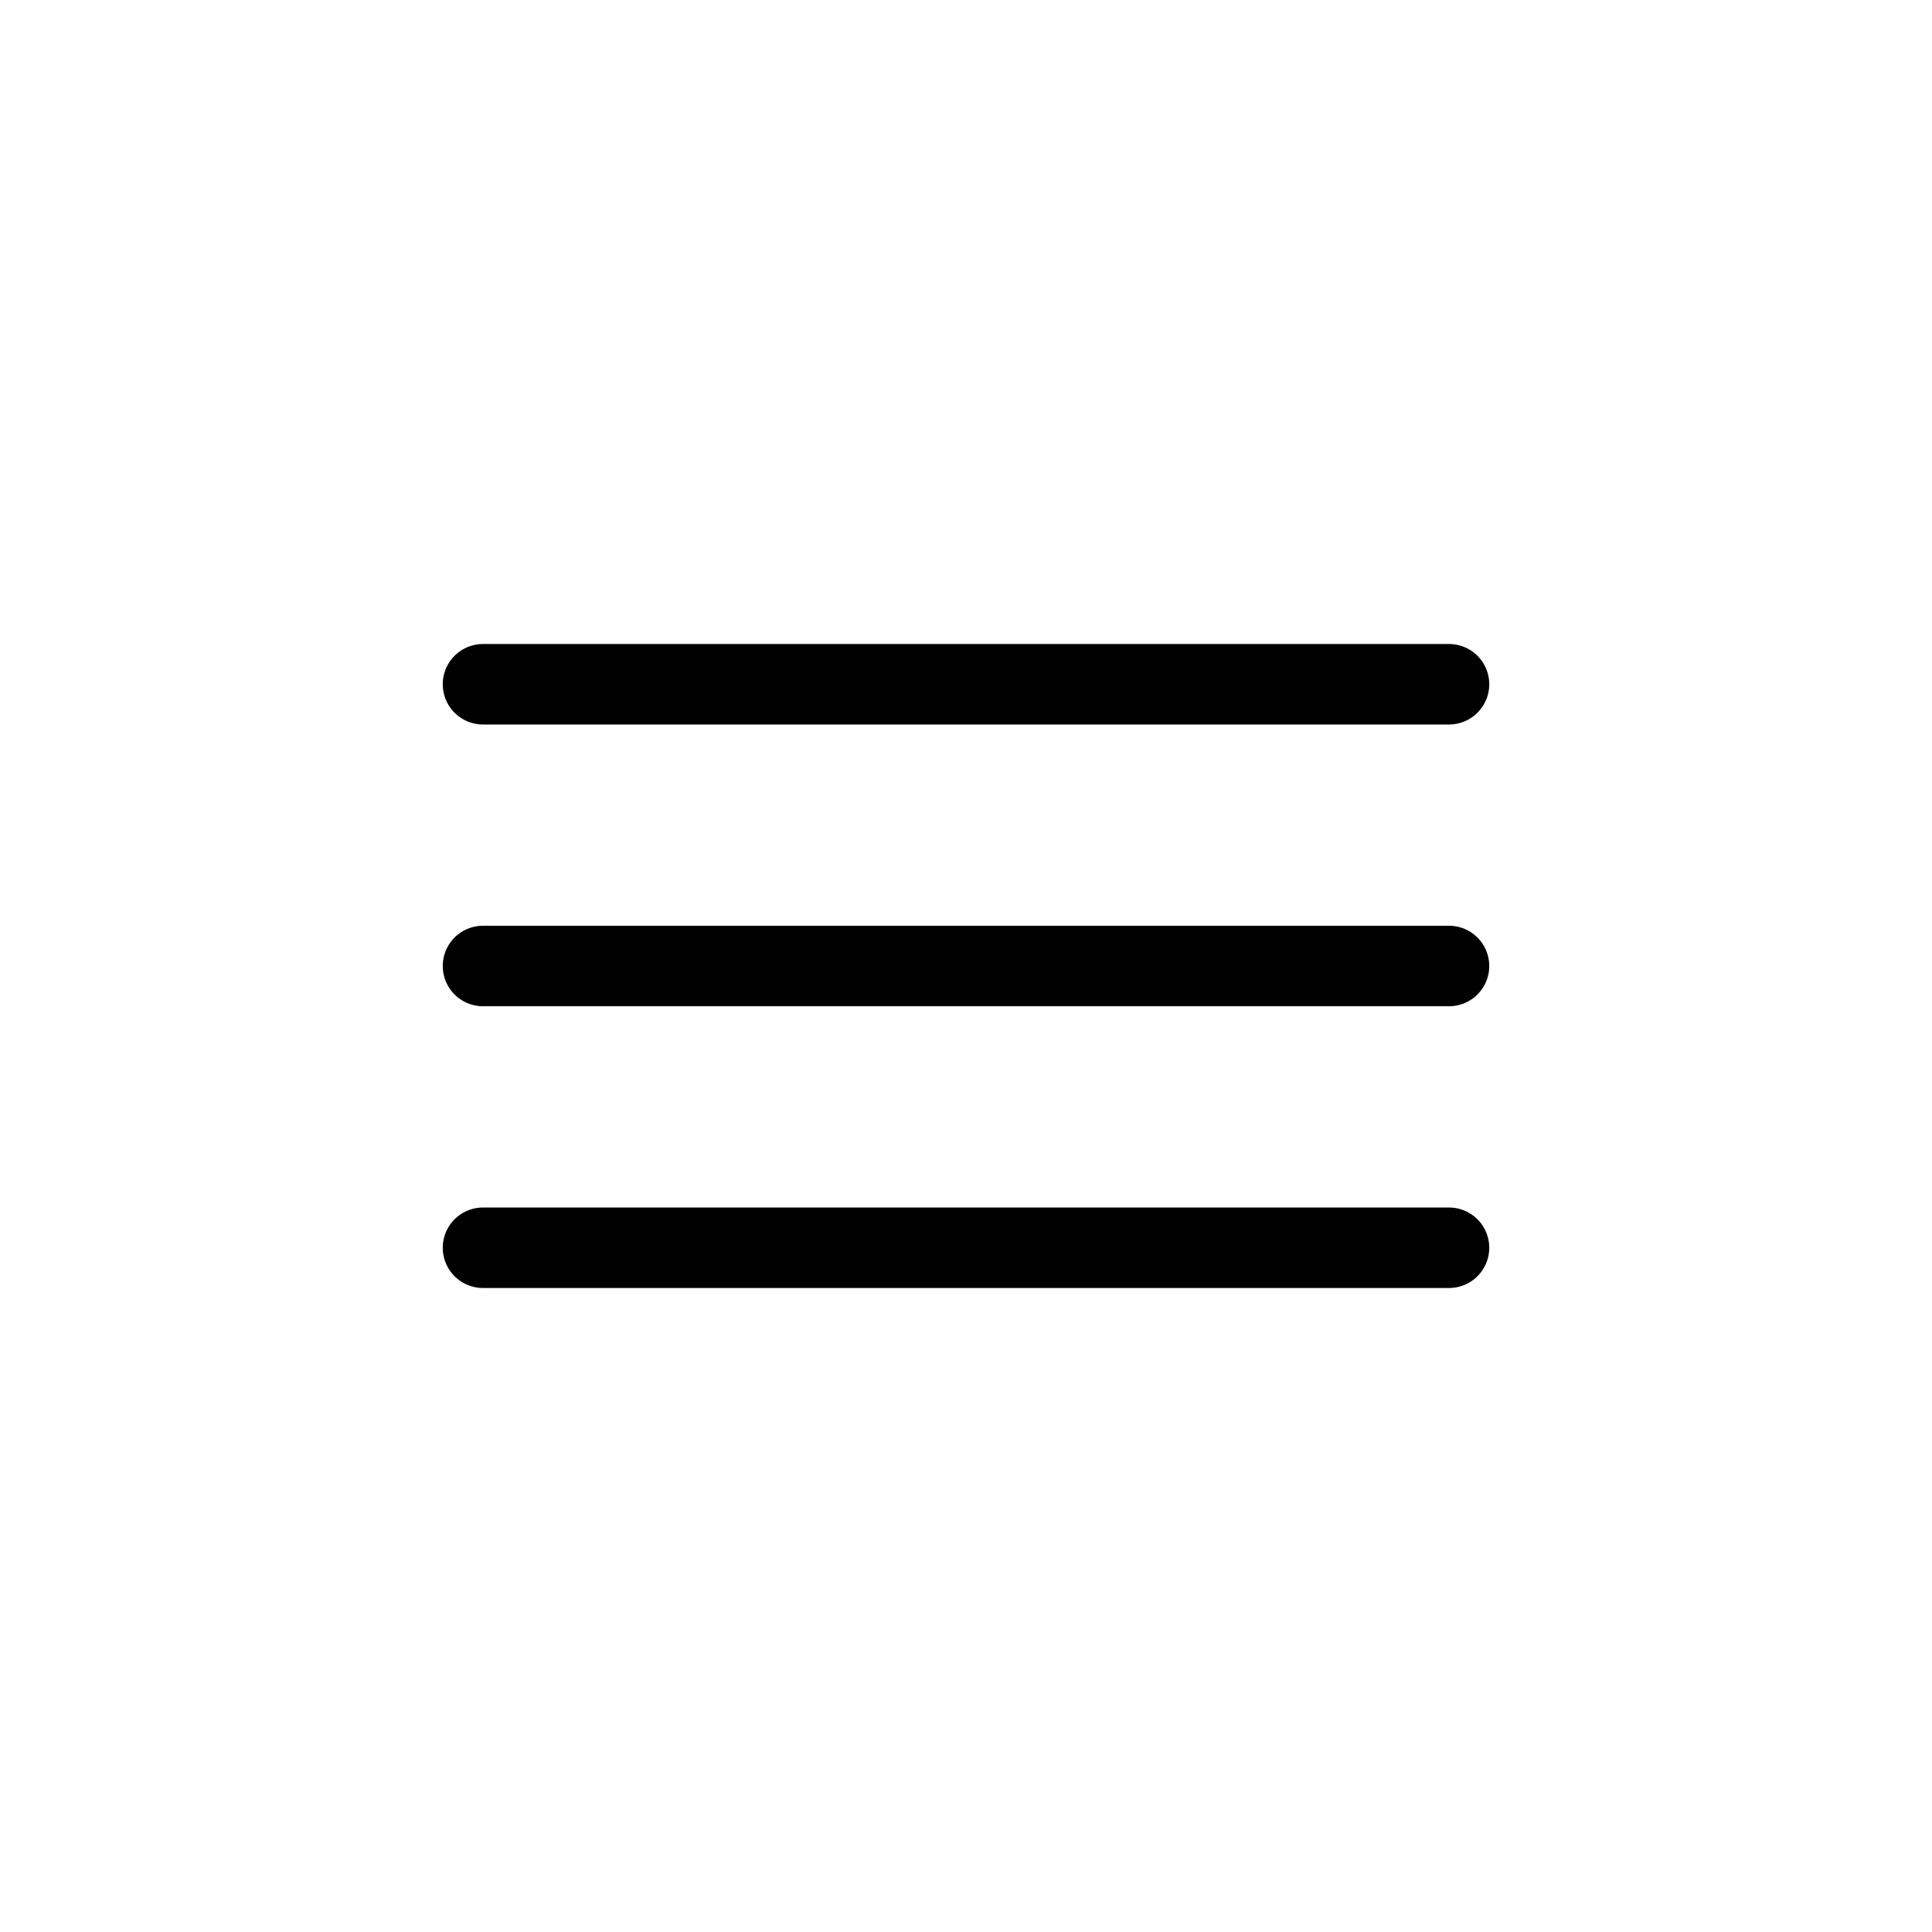
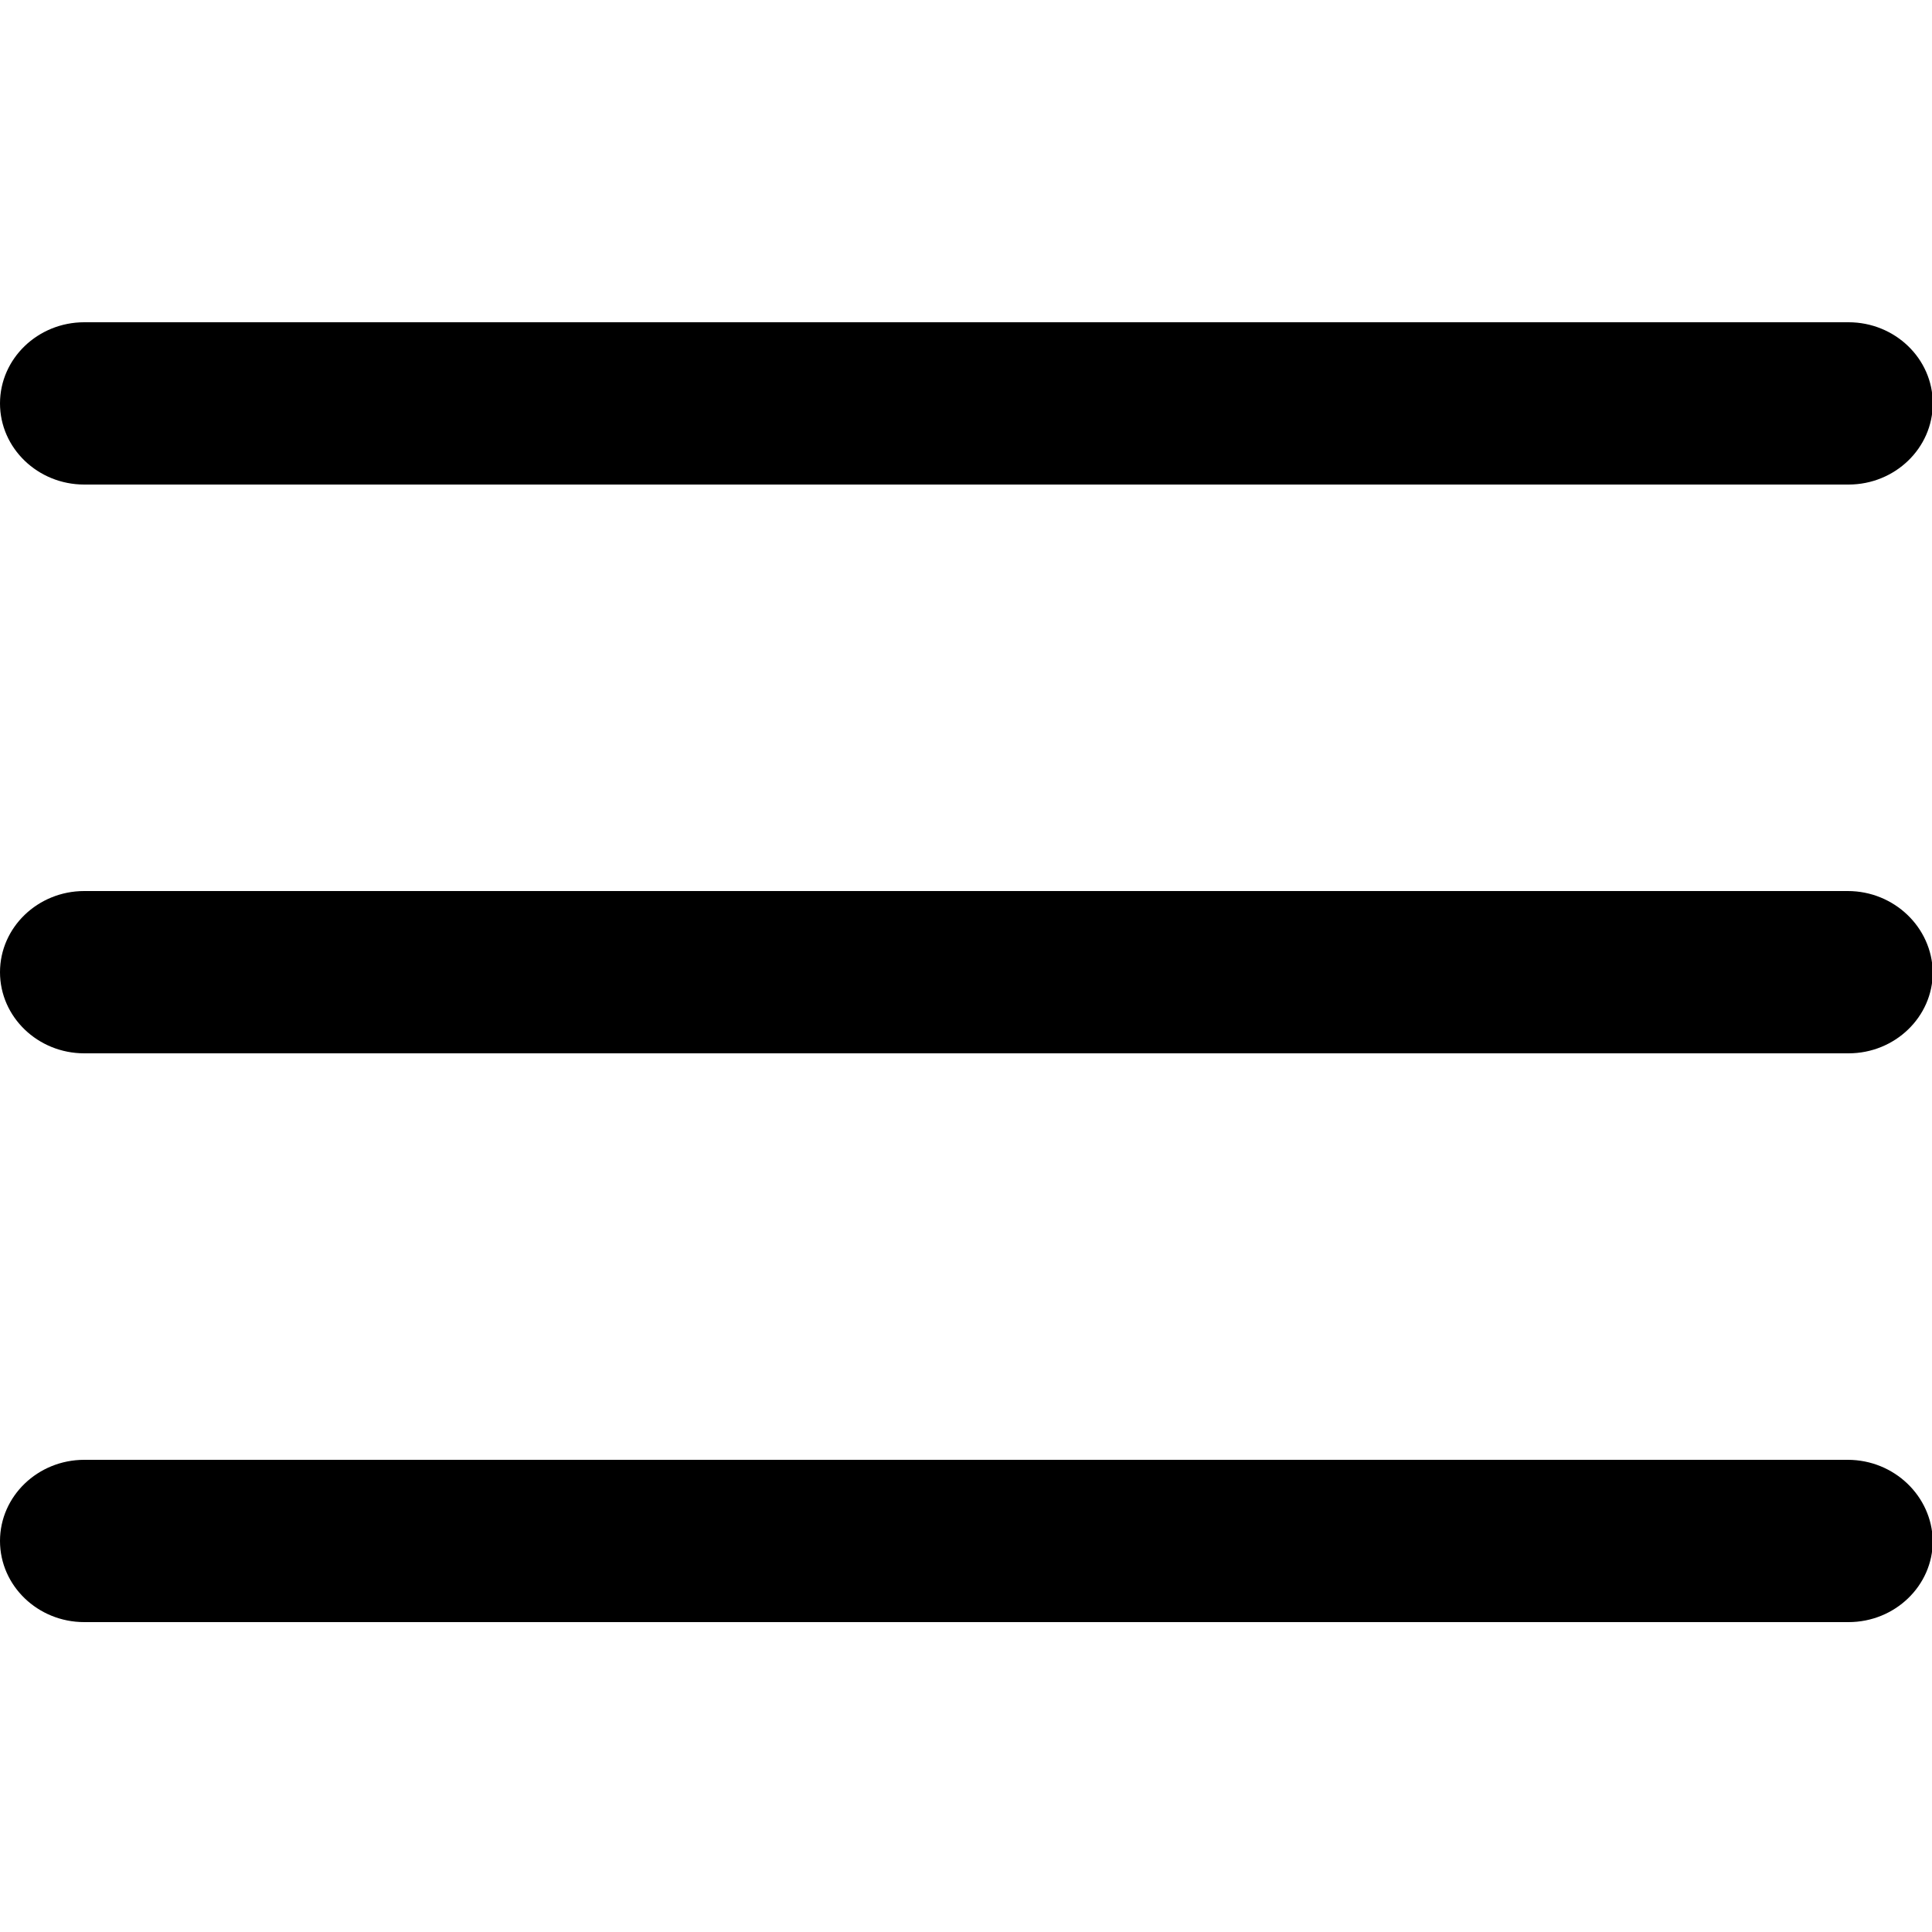
- <svg xmlns="http://www.w3.org/2000/svg" id="svg-menu" viewBox="0 0 24 24" fill="none">
-   <path d="M6 12H18" stroke="currentColor" stroke-linecap="round" stroke-linejoin="round" />
-   <path d="M6 15.5H18" stroke="currentColor" stroke-linecap="round" stroke-linejoin="round" />
-   <path d="M6 8.5H18" stroke="currentColor" stroke-linecap="round" stroke-linejoin="round" />
+ <svg xmlns="http://www.w3.org/2000/svg" id="svg-menu" viewBox="0 0 250 250" fill="none">
+   <path d="M239.1 115.3H10.9C4.9 115.3 0 120 0 125.8C0 131.6 4.9 136.3 10.9 136.3H239.2C245.2 136.3 250.1 131.6 250.1 125.8C250 120 245.1 115.3 239.1 115.3Z" fill="currentColor" />
+   <path d="M10.9 62.7H239.2C245.2 62.7 250.1 58 250.1 52.2C250.1 46.4 245.2 41.7 239.2 41.7H10.9C4.9 41.7 0 46.4 0 52.2C0 58 4.9 62.7 10.9 62.7Z" fill="currentColor" />
+   <path d="M239.1 188.9H10.9C4.9 188.9 0 193.6 0 199.4C0 205.2 4.9 209.9 10.9 209.9H239.2C245.2 209.9 250.1 205.2 250.1 199.4C250 193.6 245.1 188.9 239.1 188.9Z" fill="currentColor" />
</svg>
